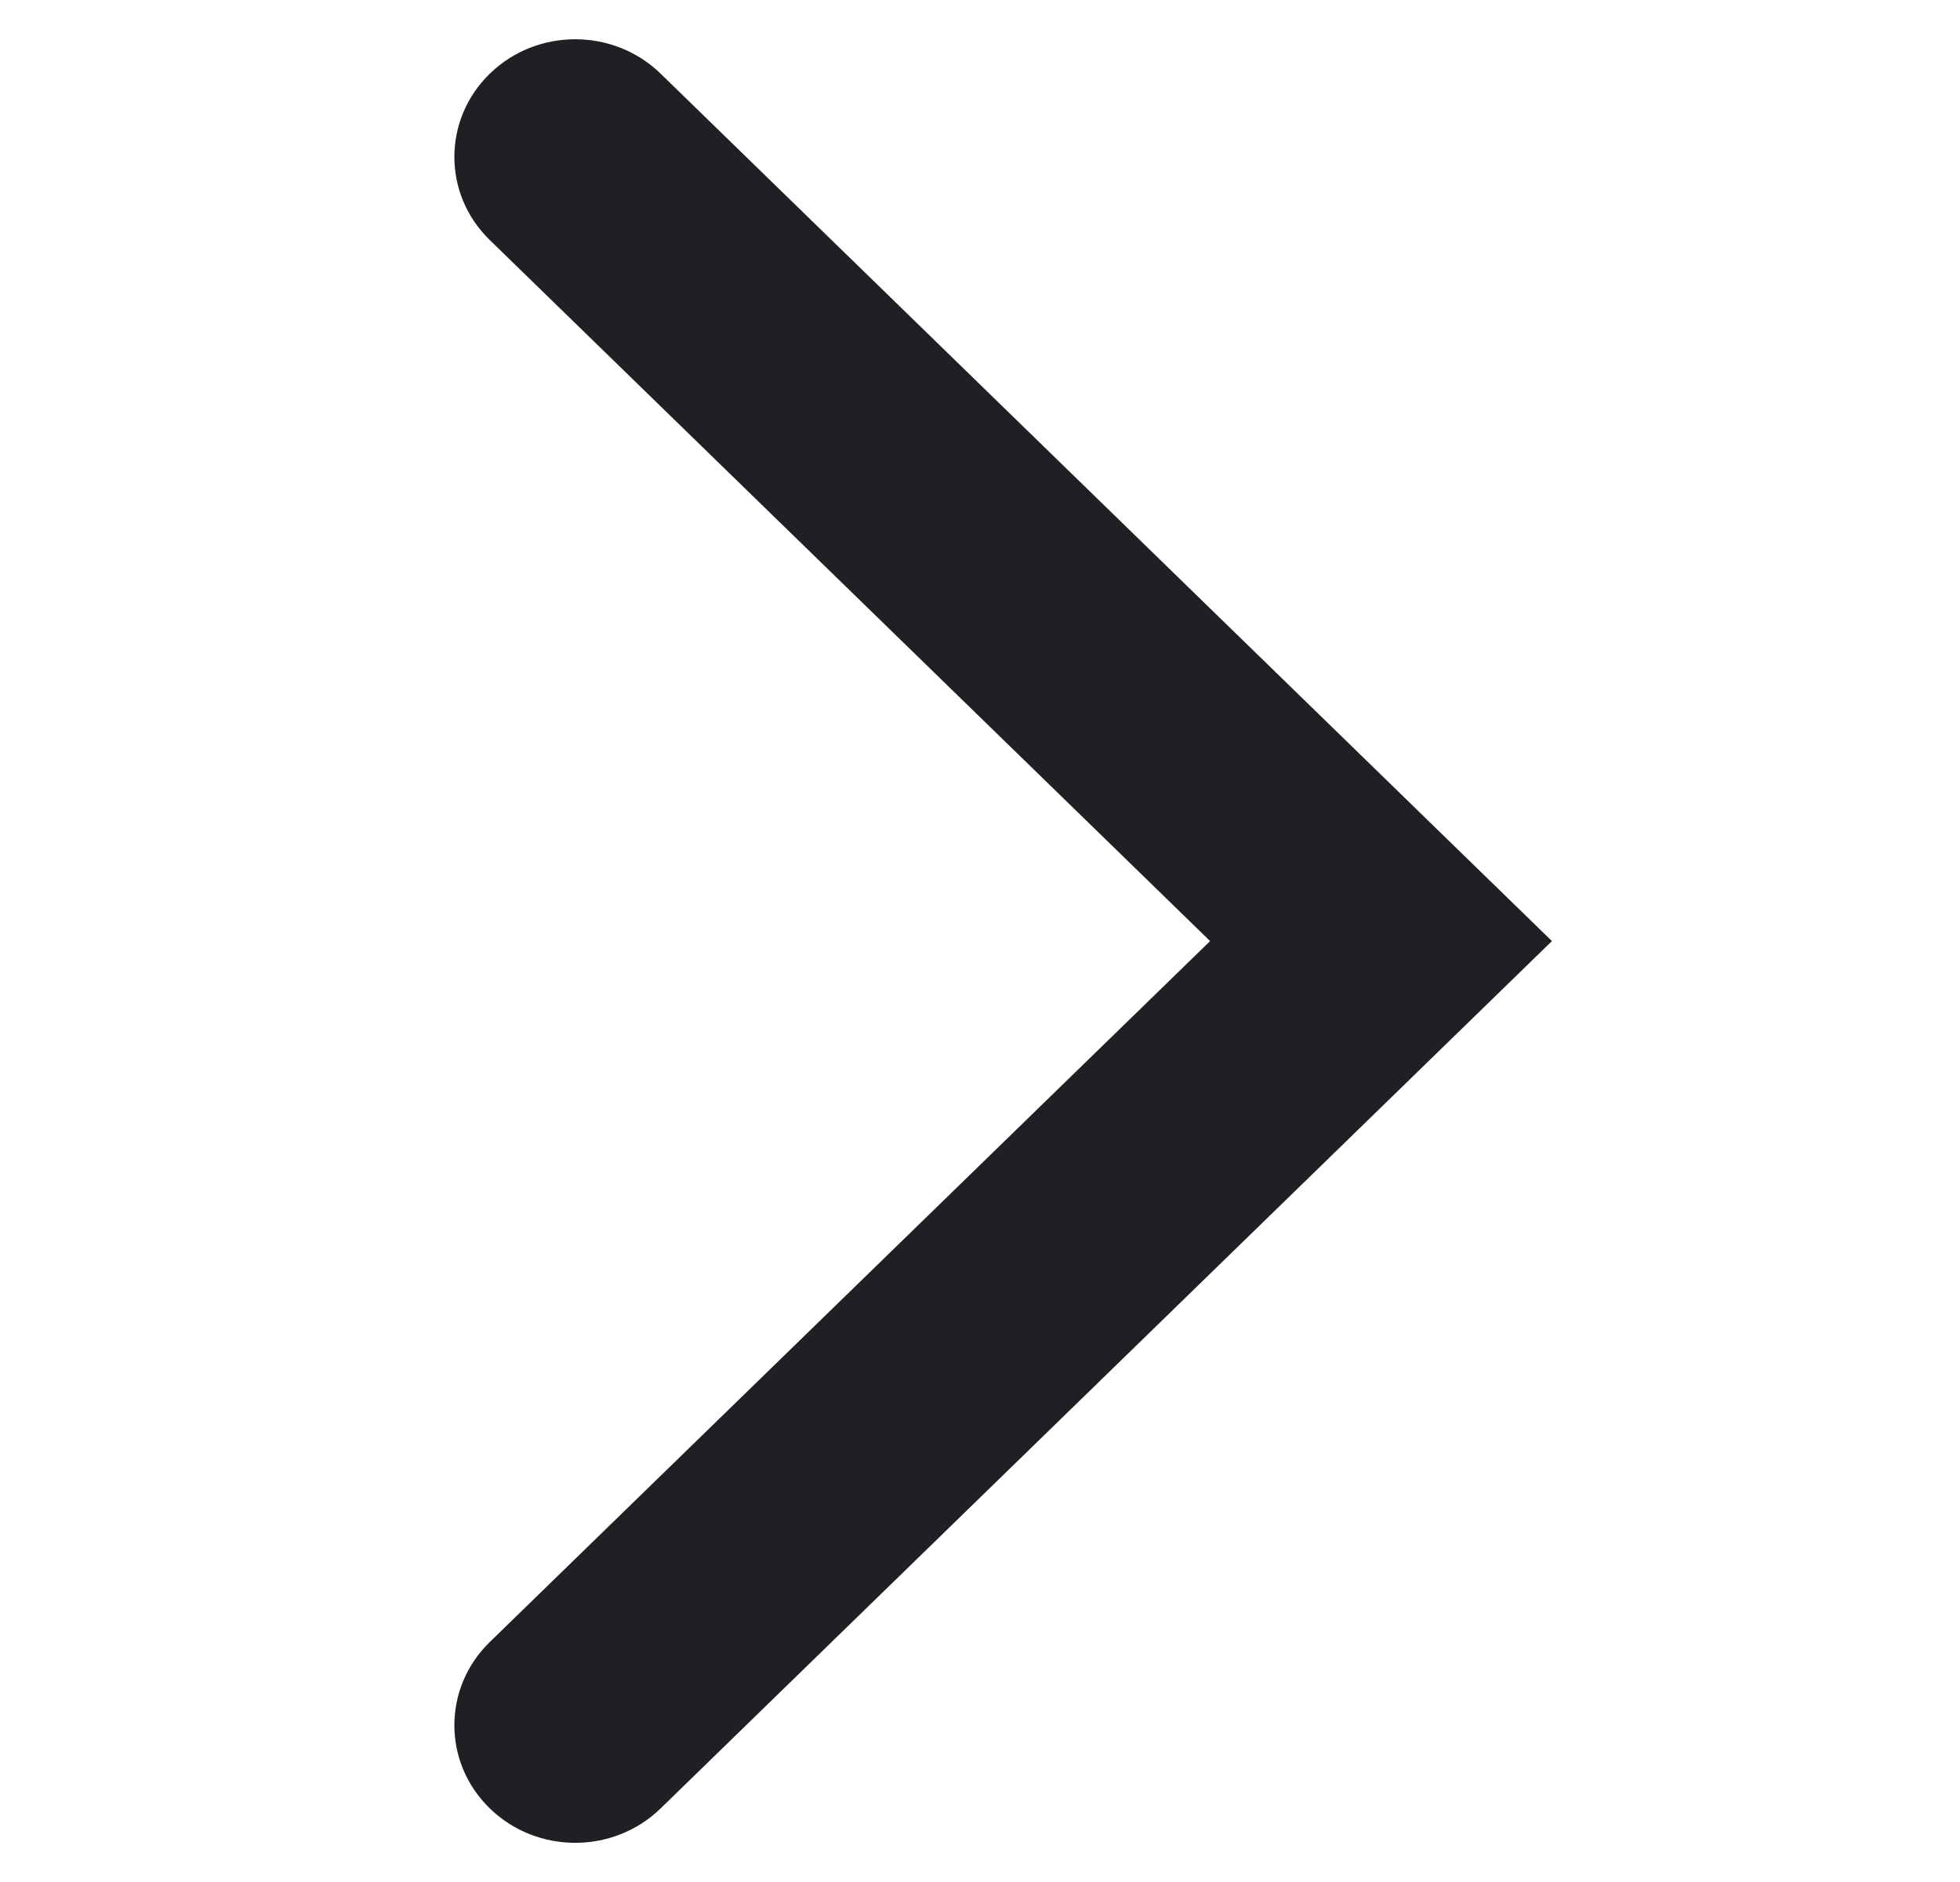
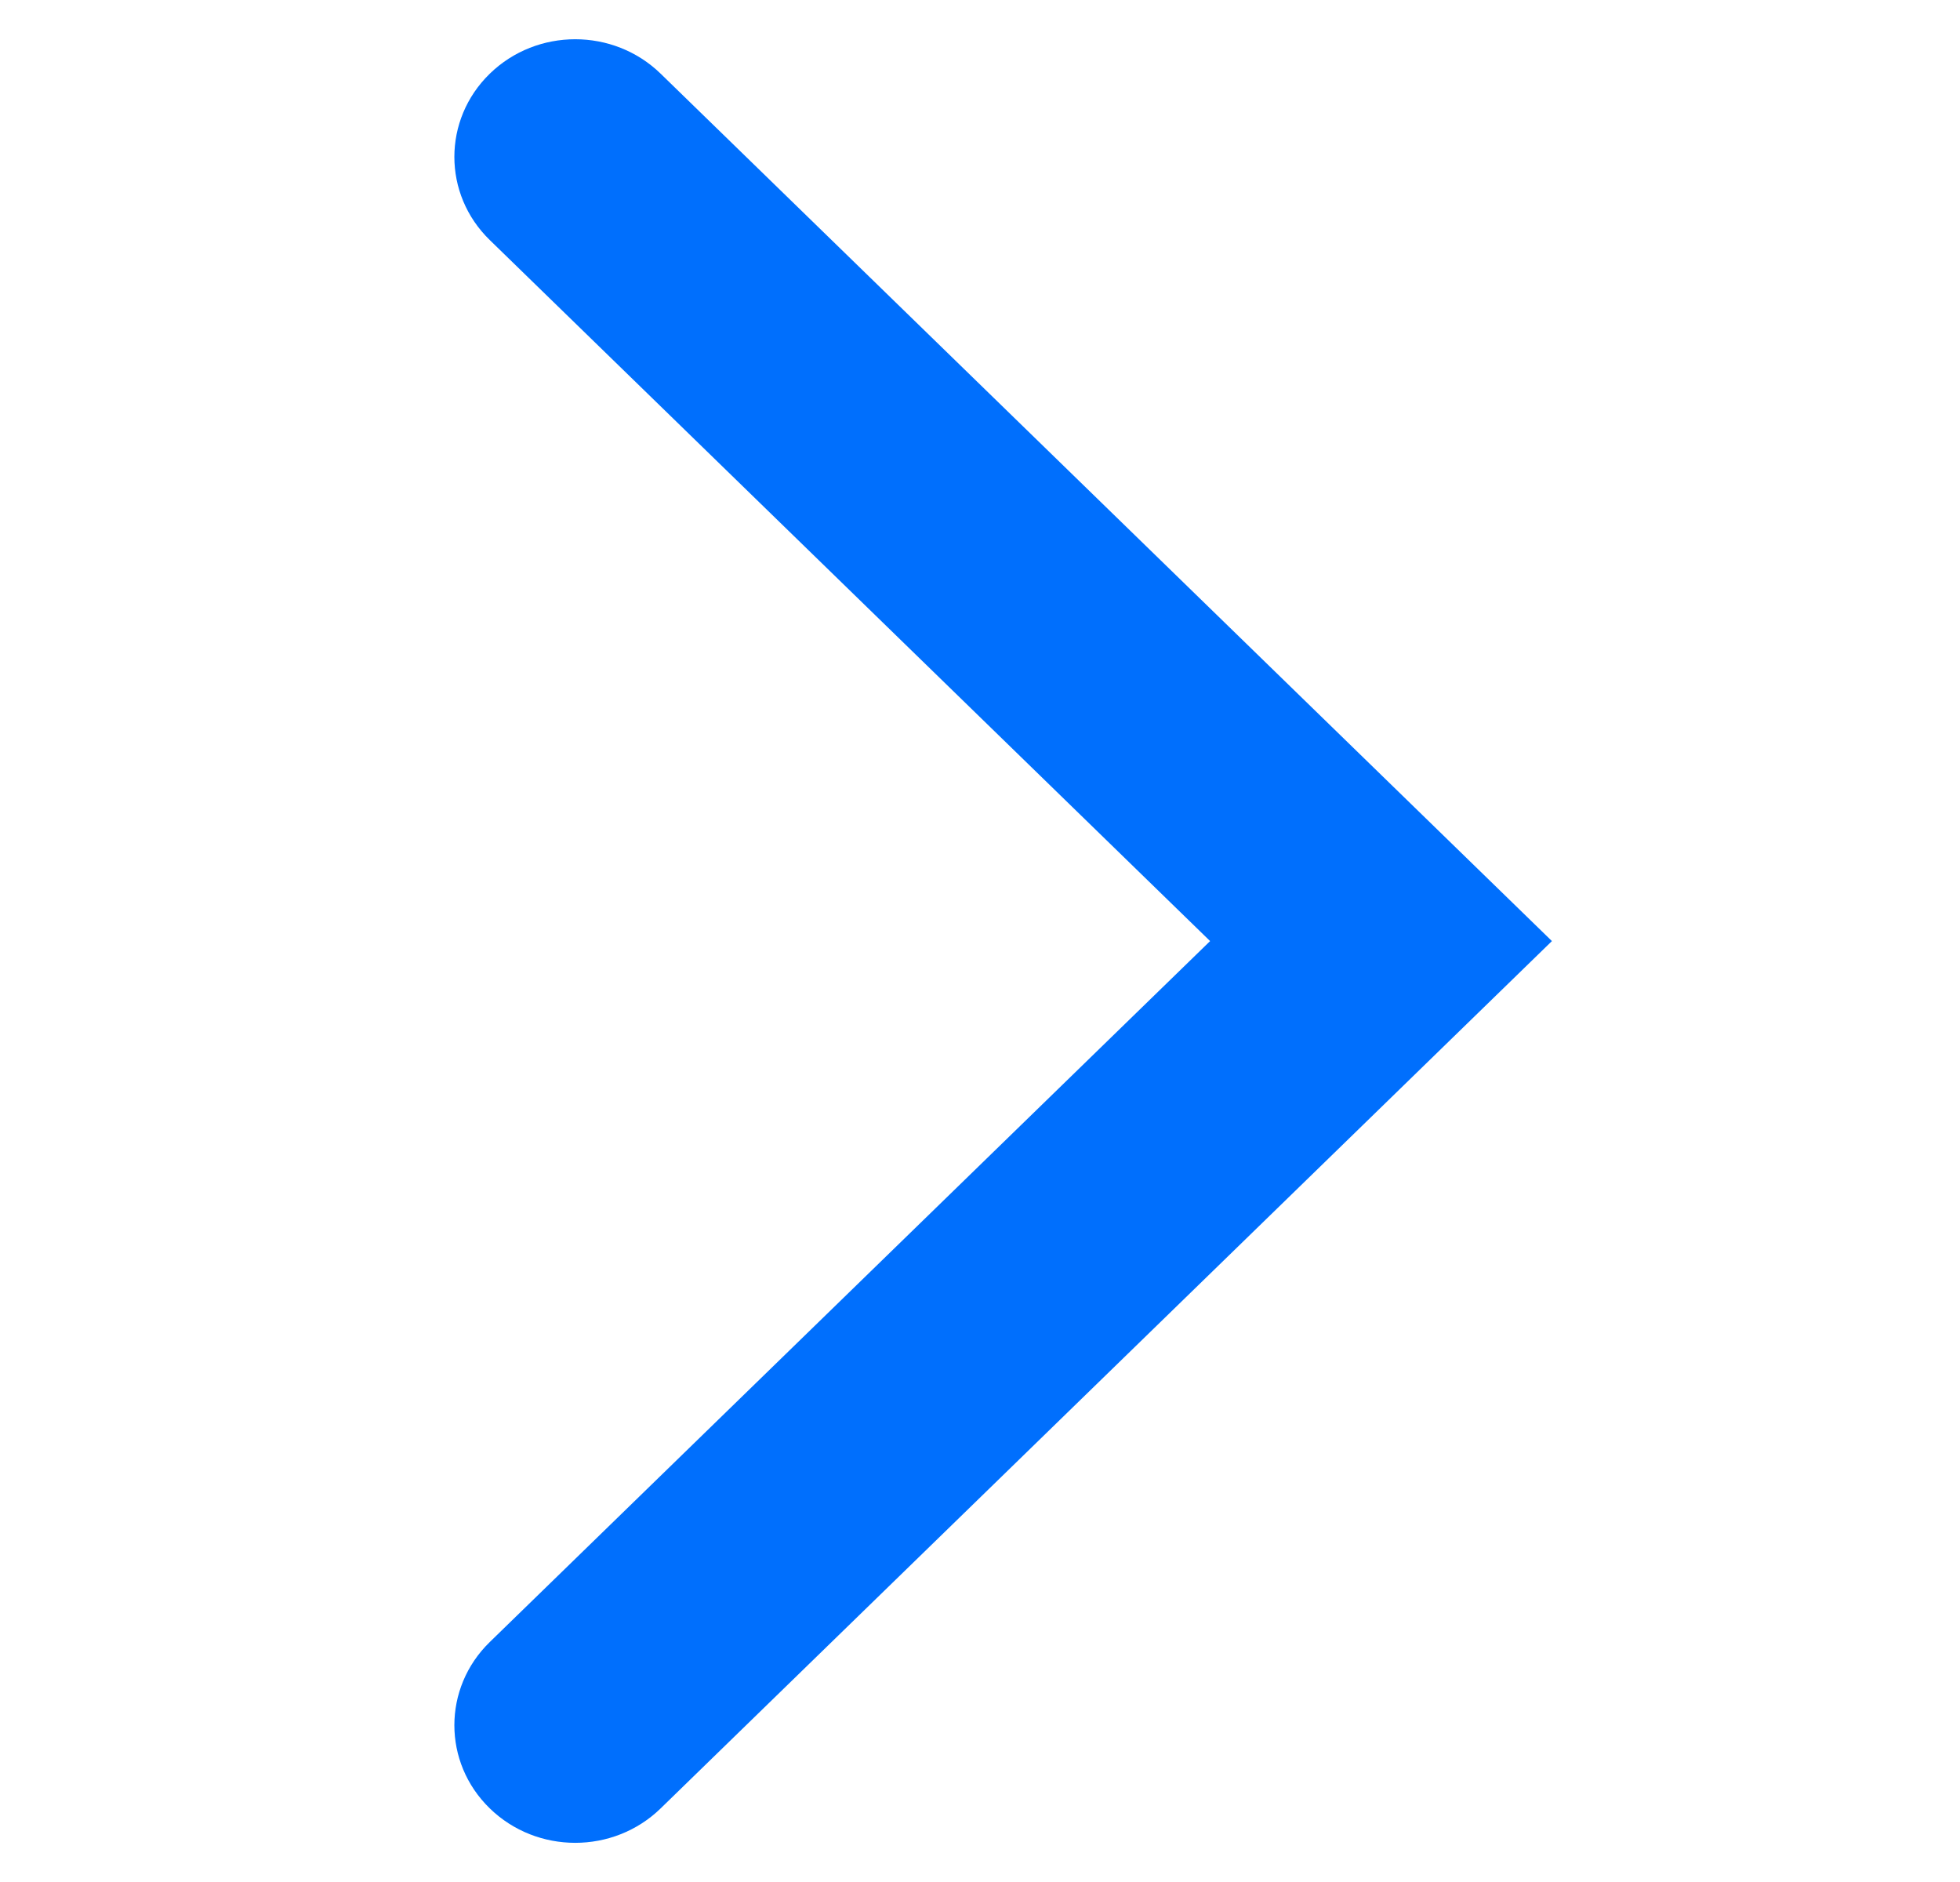
<svg xmlns="http://www.w3.org/2000/svg" width="25" height="24" viewBox="0 0 25 24" fill="none">
-   <mask id="mask0_103_11444" style="mask-type:alpha" maskUnits="userSpaceOnUse" x="5" y="0" width="15" height="24">
-     <path fill-rule="evenodd" clip-rule="evenodd" d="M6.247 0.94C5.645 1.526 5.645 2.476 6.247 3.061L15.435 12.001L6.247 20.94C5.645 21.526 5.645 22.476 6.247 23.061C6.849 23.647 7.825 23.647 8.427 23.061L19.795 12.001L8.427 0.94C7.825 0.354 6.849 0.354 6.247 0.94Z" fill="#006FFD" />
-   </mask>
-   <g mask="url(#mask0_103_11444)">
-     <rect x="0.795" y="-0.001" width="24" height="24" fill="#1F2024" />
-   </g>
+   <path fill-rule="evenodd" clip-rule="evenodd" d="M6.247 0.94C5.645 1.526 5.645 2.476 6.247 3.061L15.435 12.001L6.247 20.94C5.645 21.526 5.645 22.476 6.247 23.061C6.849 23.647 7.825 23.647 8.427 23.061L19.795 12.001L8.427 0.94C7.825 0.354 6.849 0.354 6.247 0.94Z" fill="#006FFD" />
</svg>
